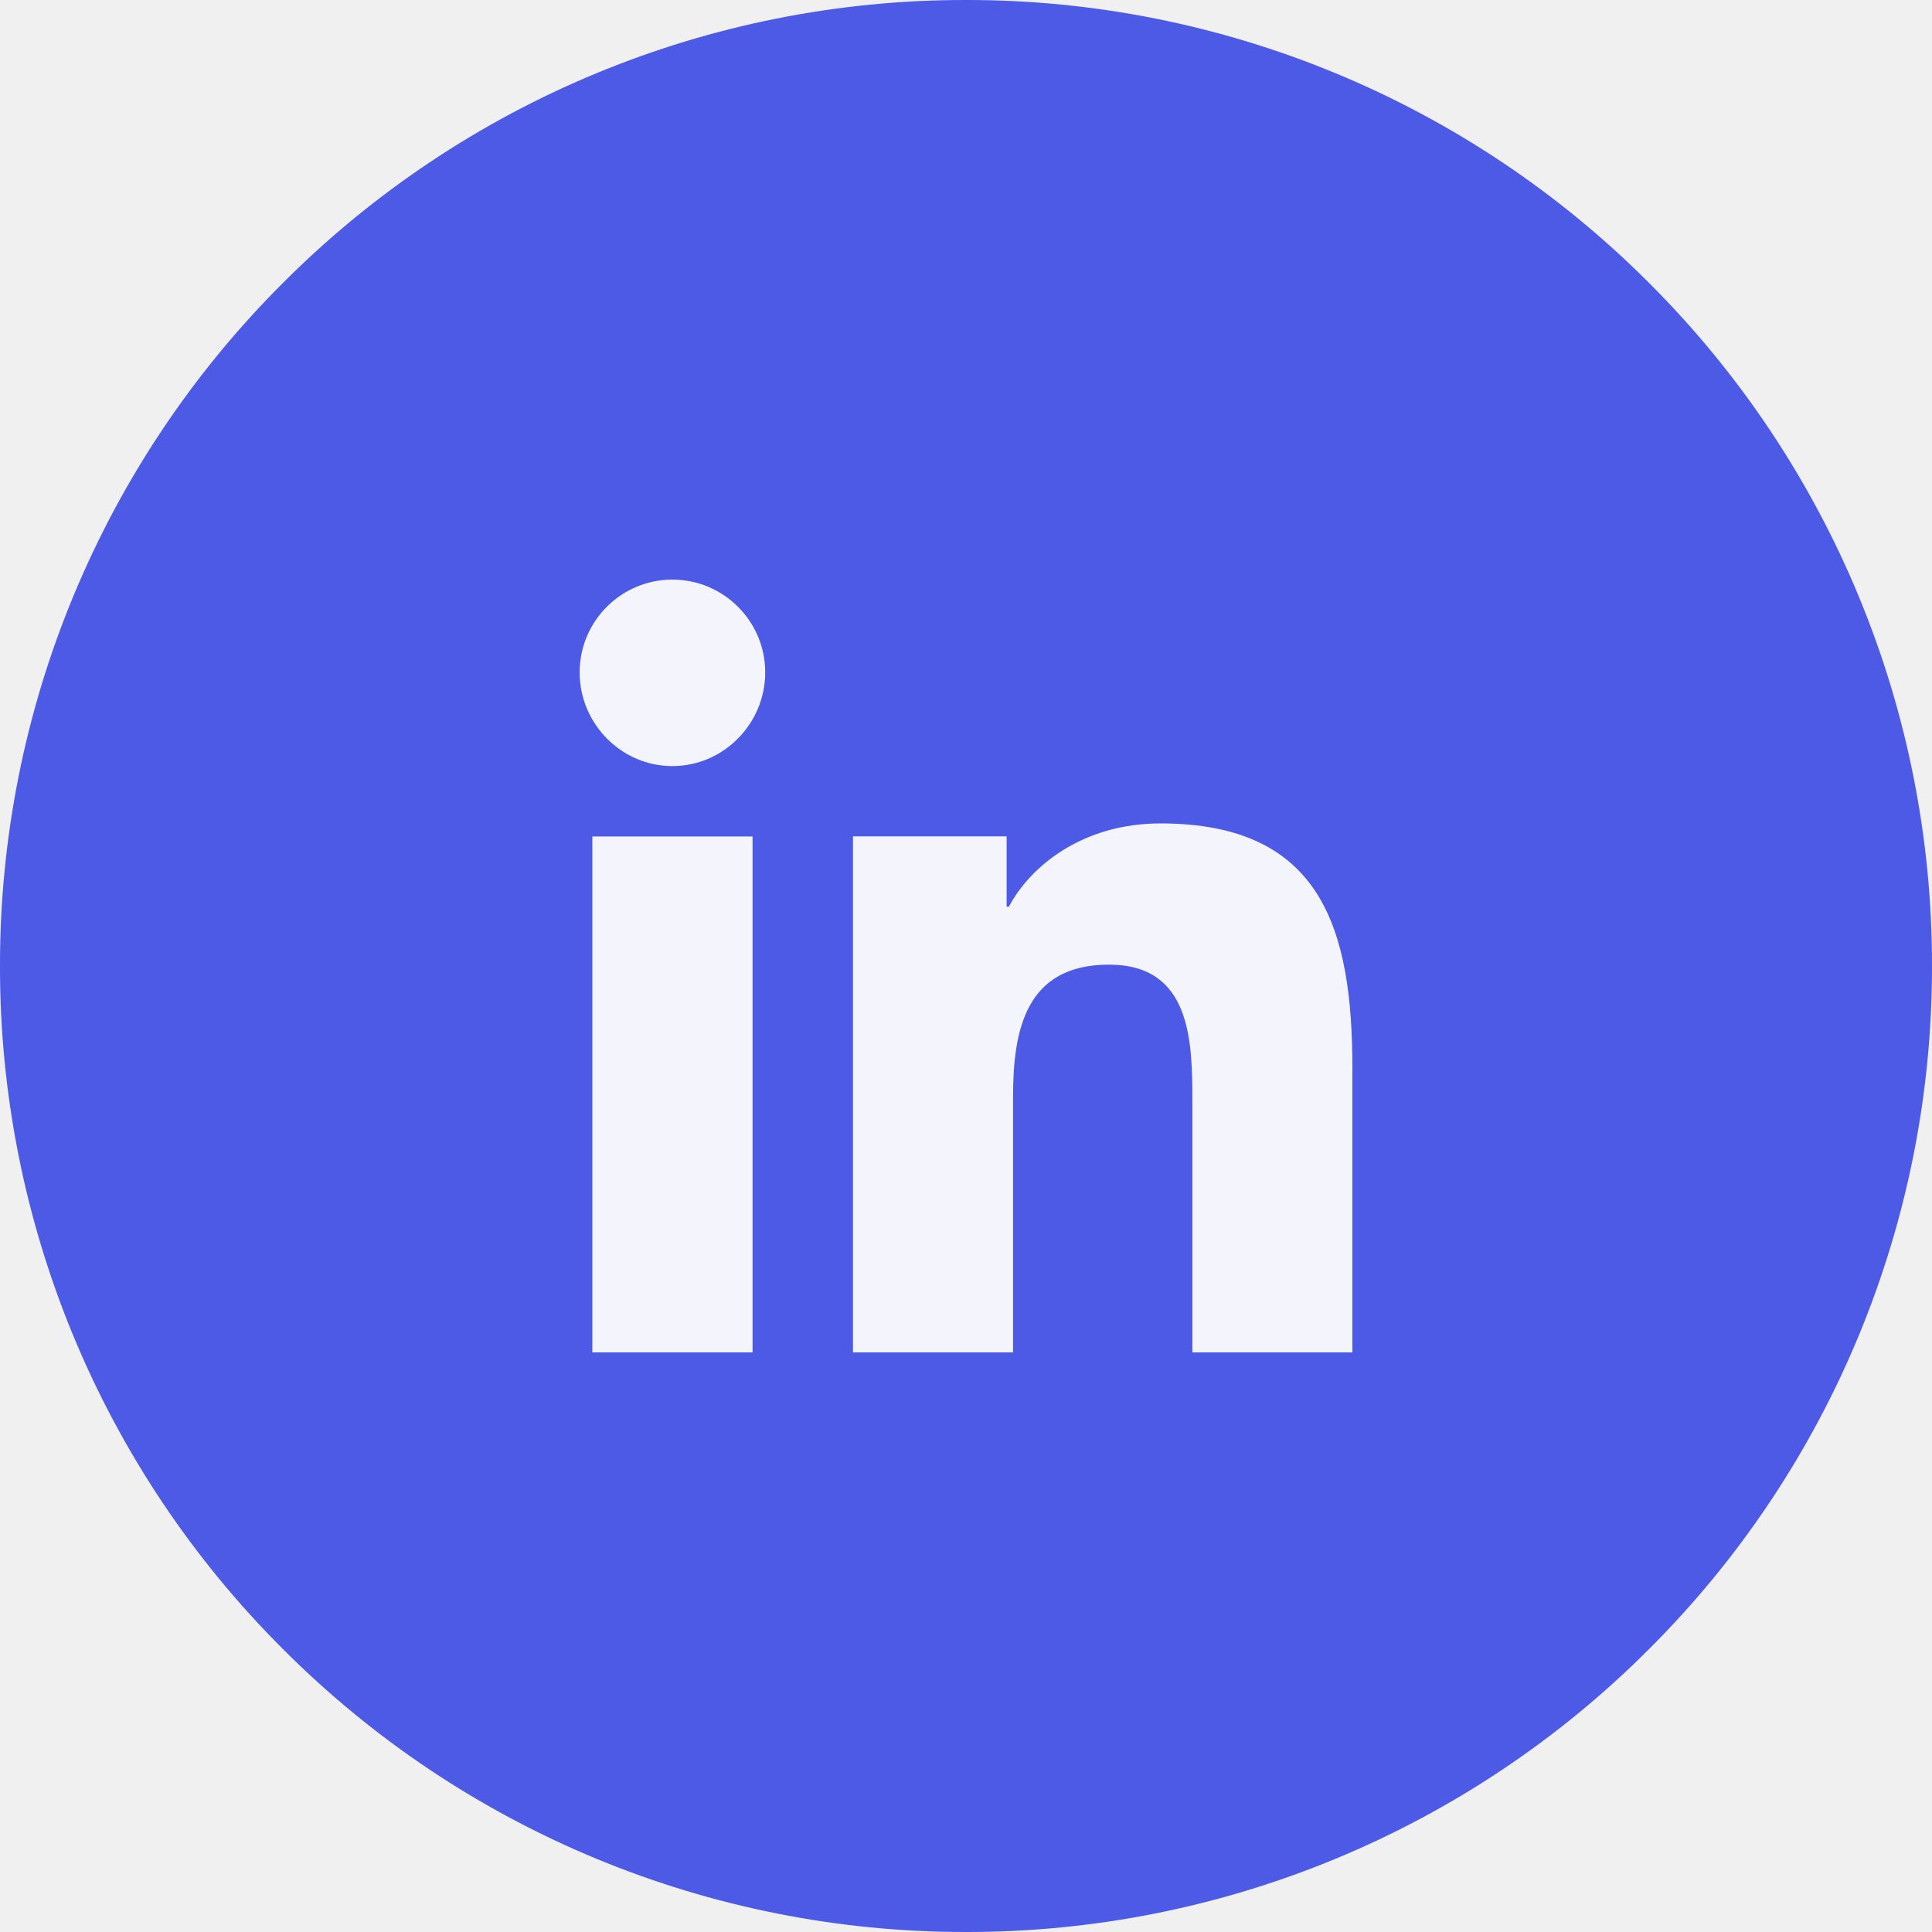
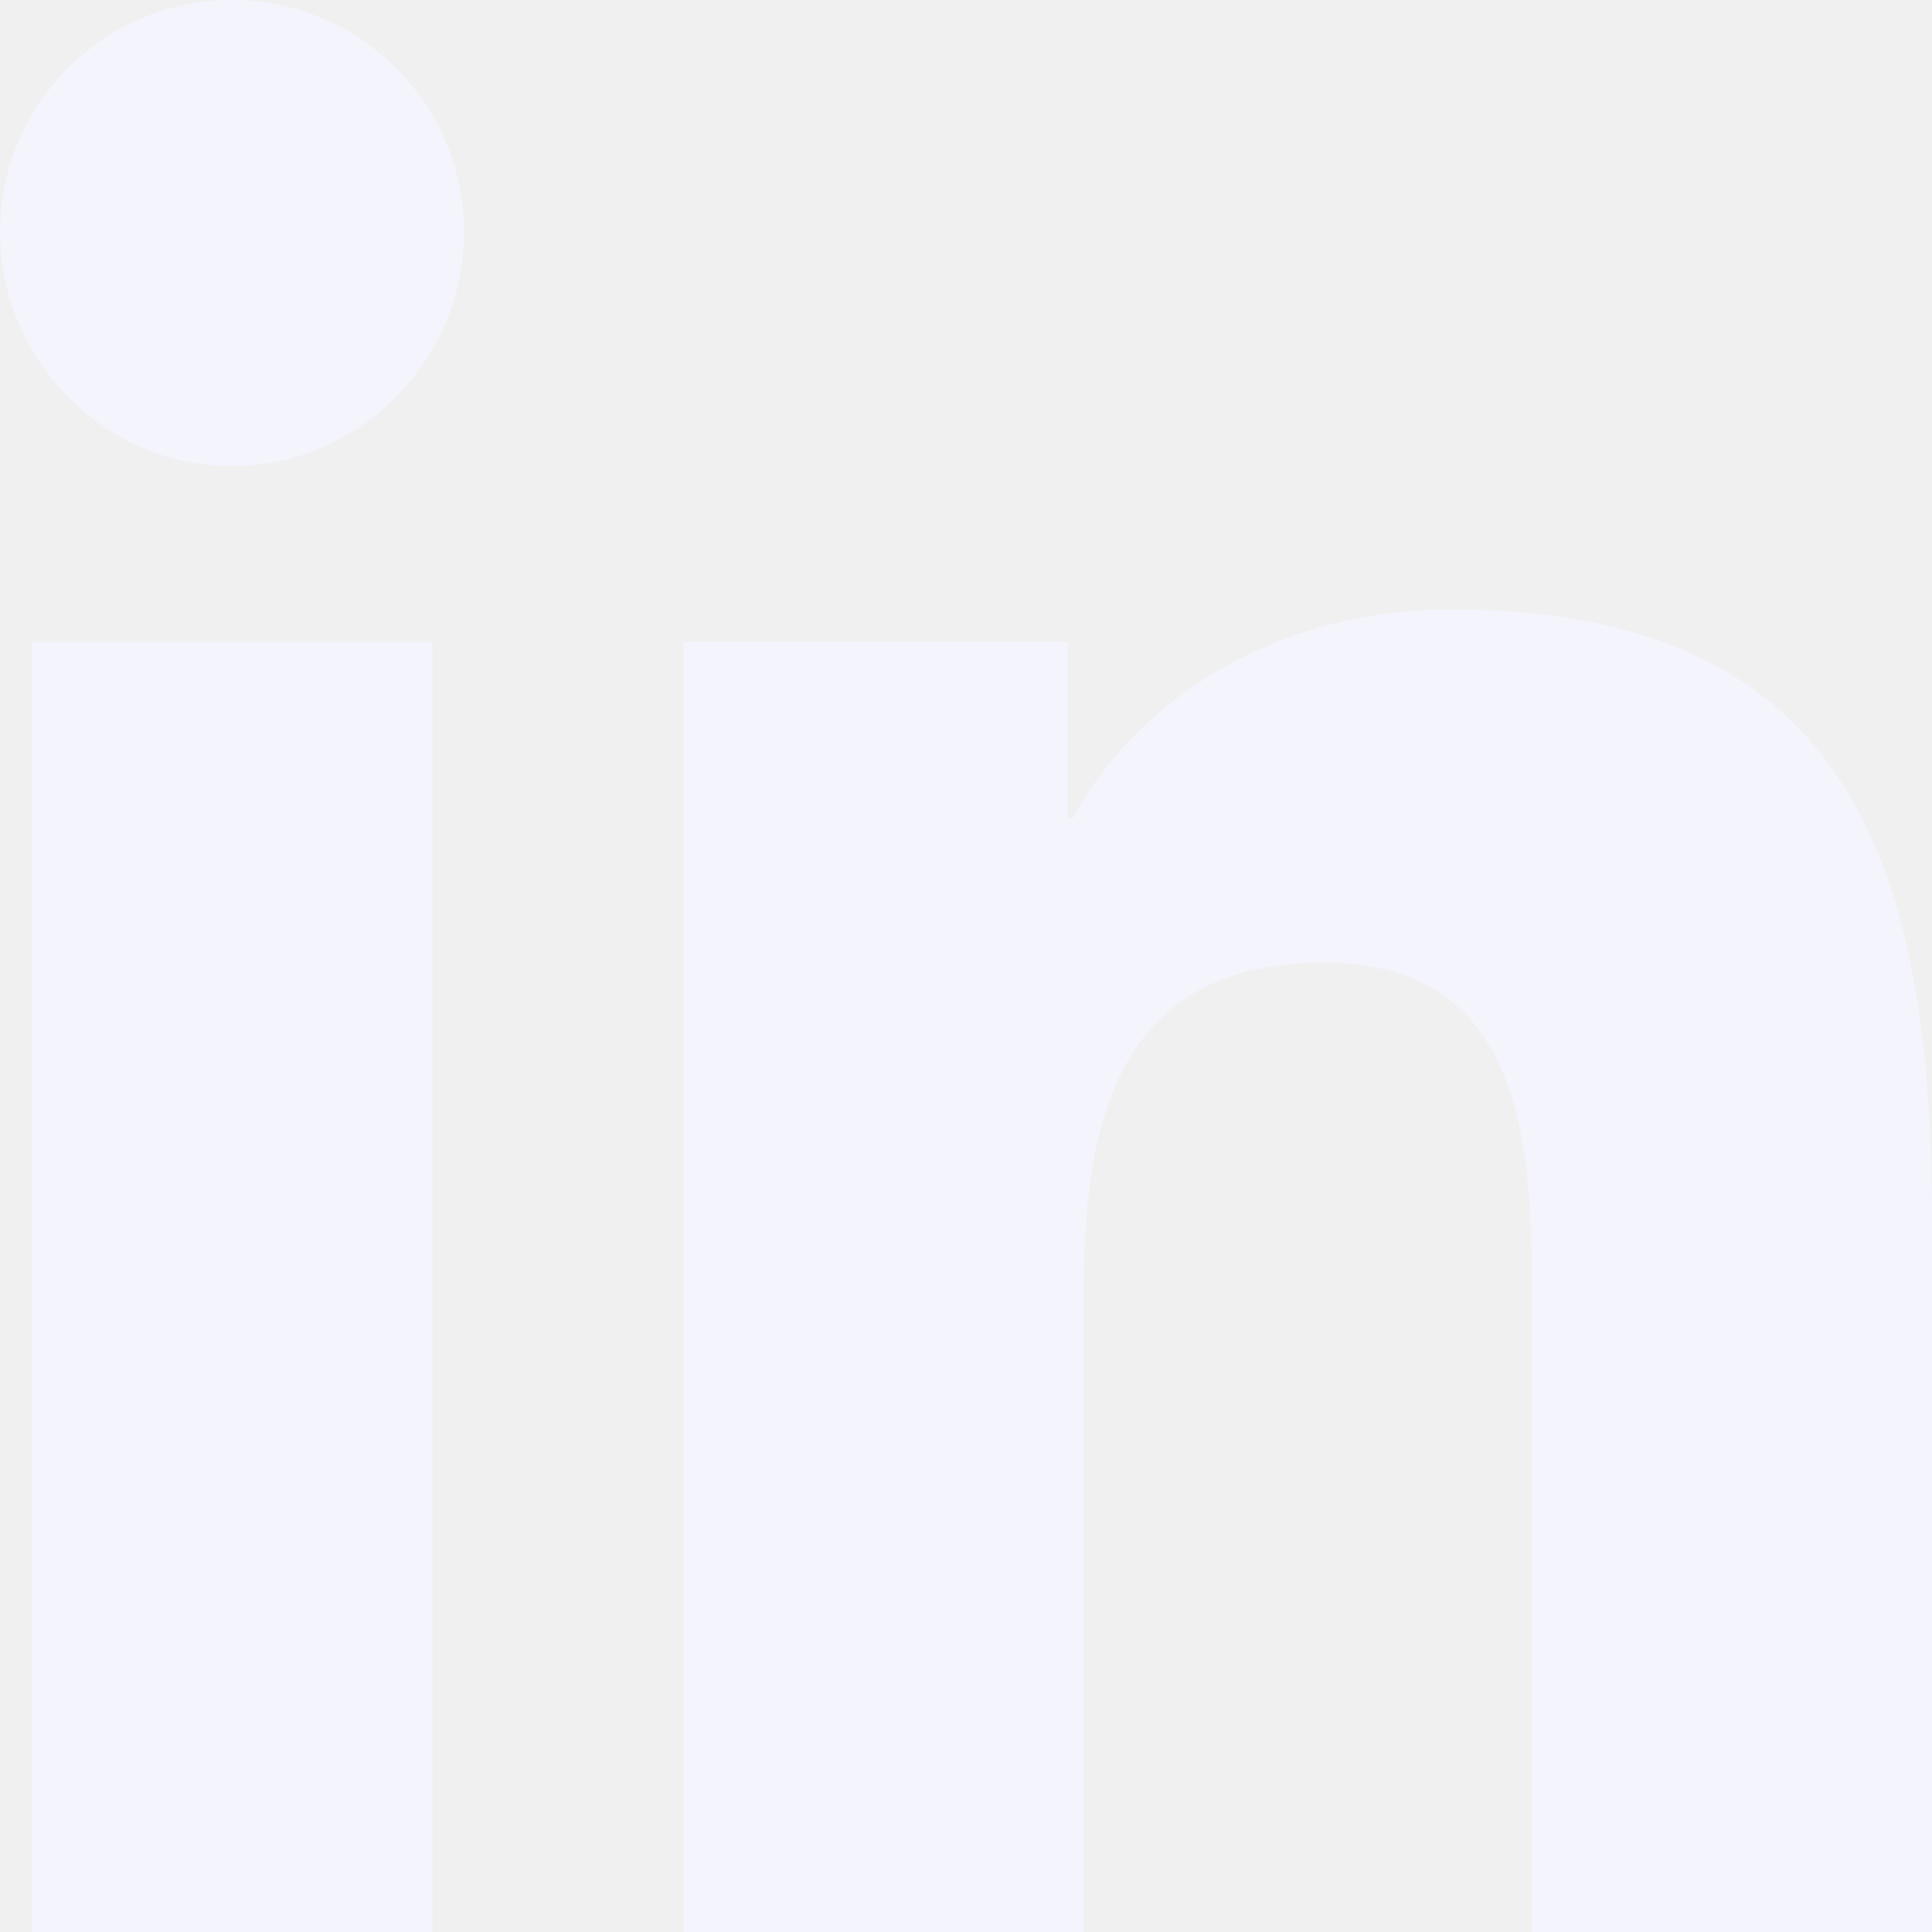
- <svg xmlns="http://www.w3.org/2000/svg" width="40" height="40" fill="none">
-   <path fill="#4D5AE5" d="M40 20a19.937 19.937 0 0 1-5.858 14.142A19.937 19.937 0 0 1 20 40a19.937 19.937 0 0 1-14.142-5.858A19.937 19.937 0 0 1 0 20 19.938 19.938 0 0 1 5.858 5.858 19.938 19.938 0 0 1 20 0a19.937 19.937 0 0 1 14.142 5.858A19.937 19.937 0 0 1 40 20Z" />
+ <svg xmlns="http://www.w3.org/2000/svg" width="16" height="16" fill="none">
  <g fill="#F4F4FD" clip-path="url(#a)">
-     <path d="M27.996 28H28V22.13c0-2.87-.618-5.082-3.974-5.082-1.613 0-2.696.886-3.138 1.725h-.047v-1.457H17.66V28h3.314v-5.29c0-1.392.264-2.738 1.988-2.738 1.7 0 1.725 1.589 1.725 2.828V28h3.31ZM12.264 17.318h3.317V28h-3.317V17.318ZM13.921 12c-1.06 0-1.92.86-1.92 1.921 0 1.06.86 1.94 1.92 1.94 1.061 0 1.922-.88 1.922-1.94S14.98 12 13.92 12Z" />
+     <path d="M15.996 16H16V10.13c0-2.87-.618-5.082-3.974-5.082-1.613 0-2.696.886-3.138 1.725h-.047V5.317H5.66V16h3.314v-5.29c0-1.392.264-2.738 1.988-2.738 1.7 0 1.725 1.589 1.725 2.828V16h3.31ZM.264 5.318h3.317V16H.264V5.318ZM1.921 0C.861 0 .001.86.001 1.92c0 1.06.86 1.94 1.92 1.94 1.061 0 1.922-.88 1.922-1.94S2.98 0 1.92 0Z" />
  </g>
  <defs>
    <clipPath id="a">
-       <path fill="#fff" d="M12 12h16v16H12z" />
+       <path fill="#fff" d="M0 0h16v16H0z" />
    </clipPath>
  </defs>
</svg>
